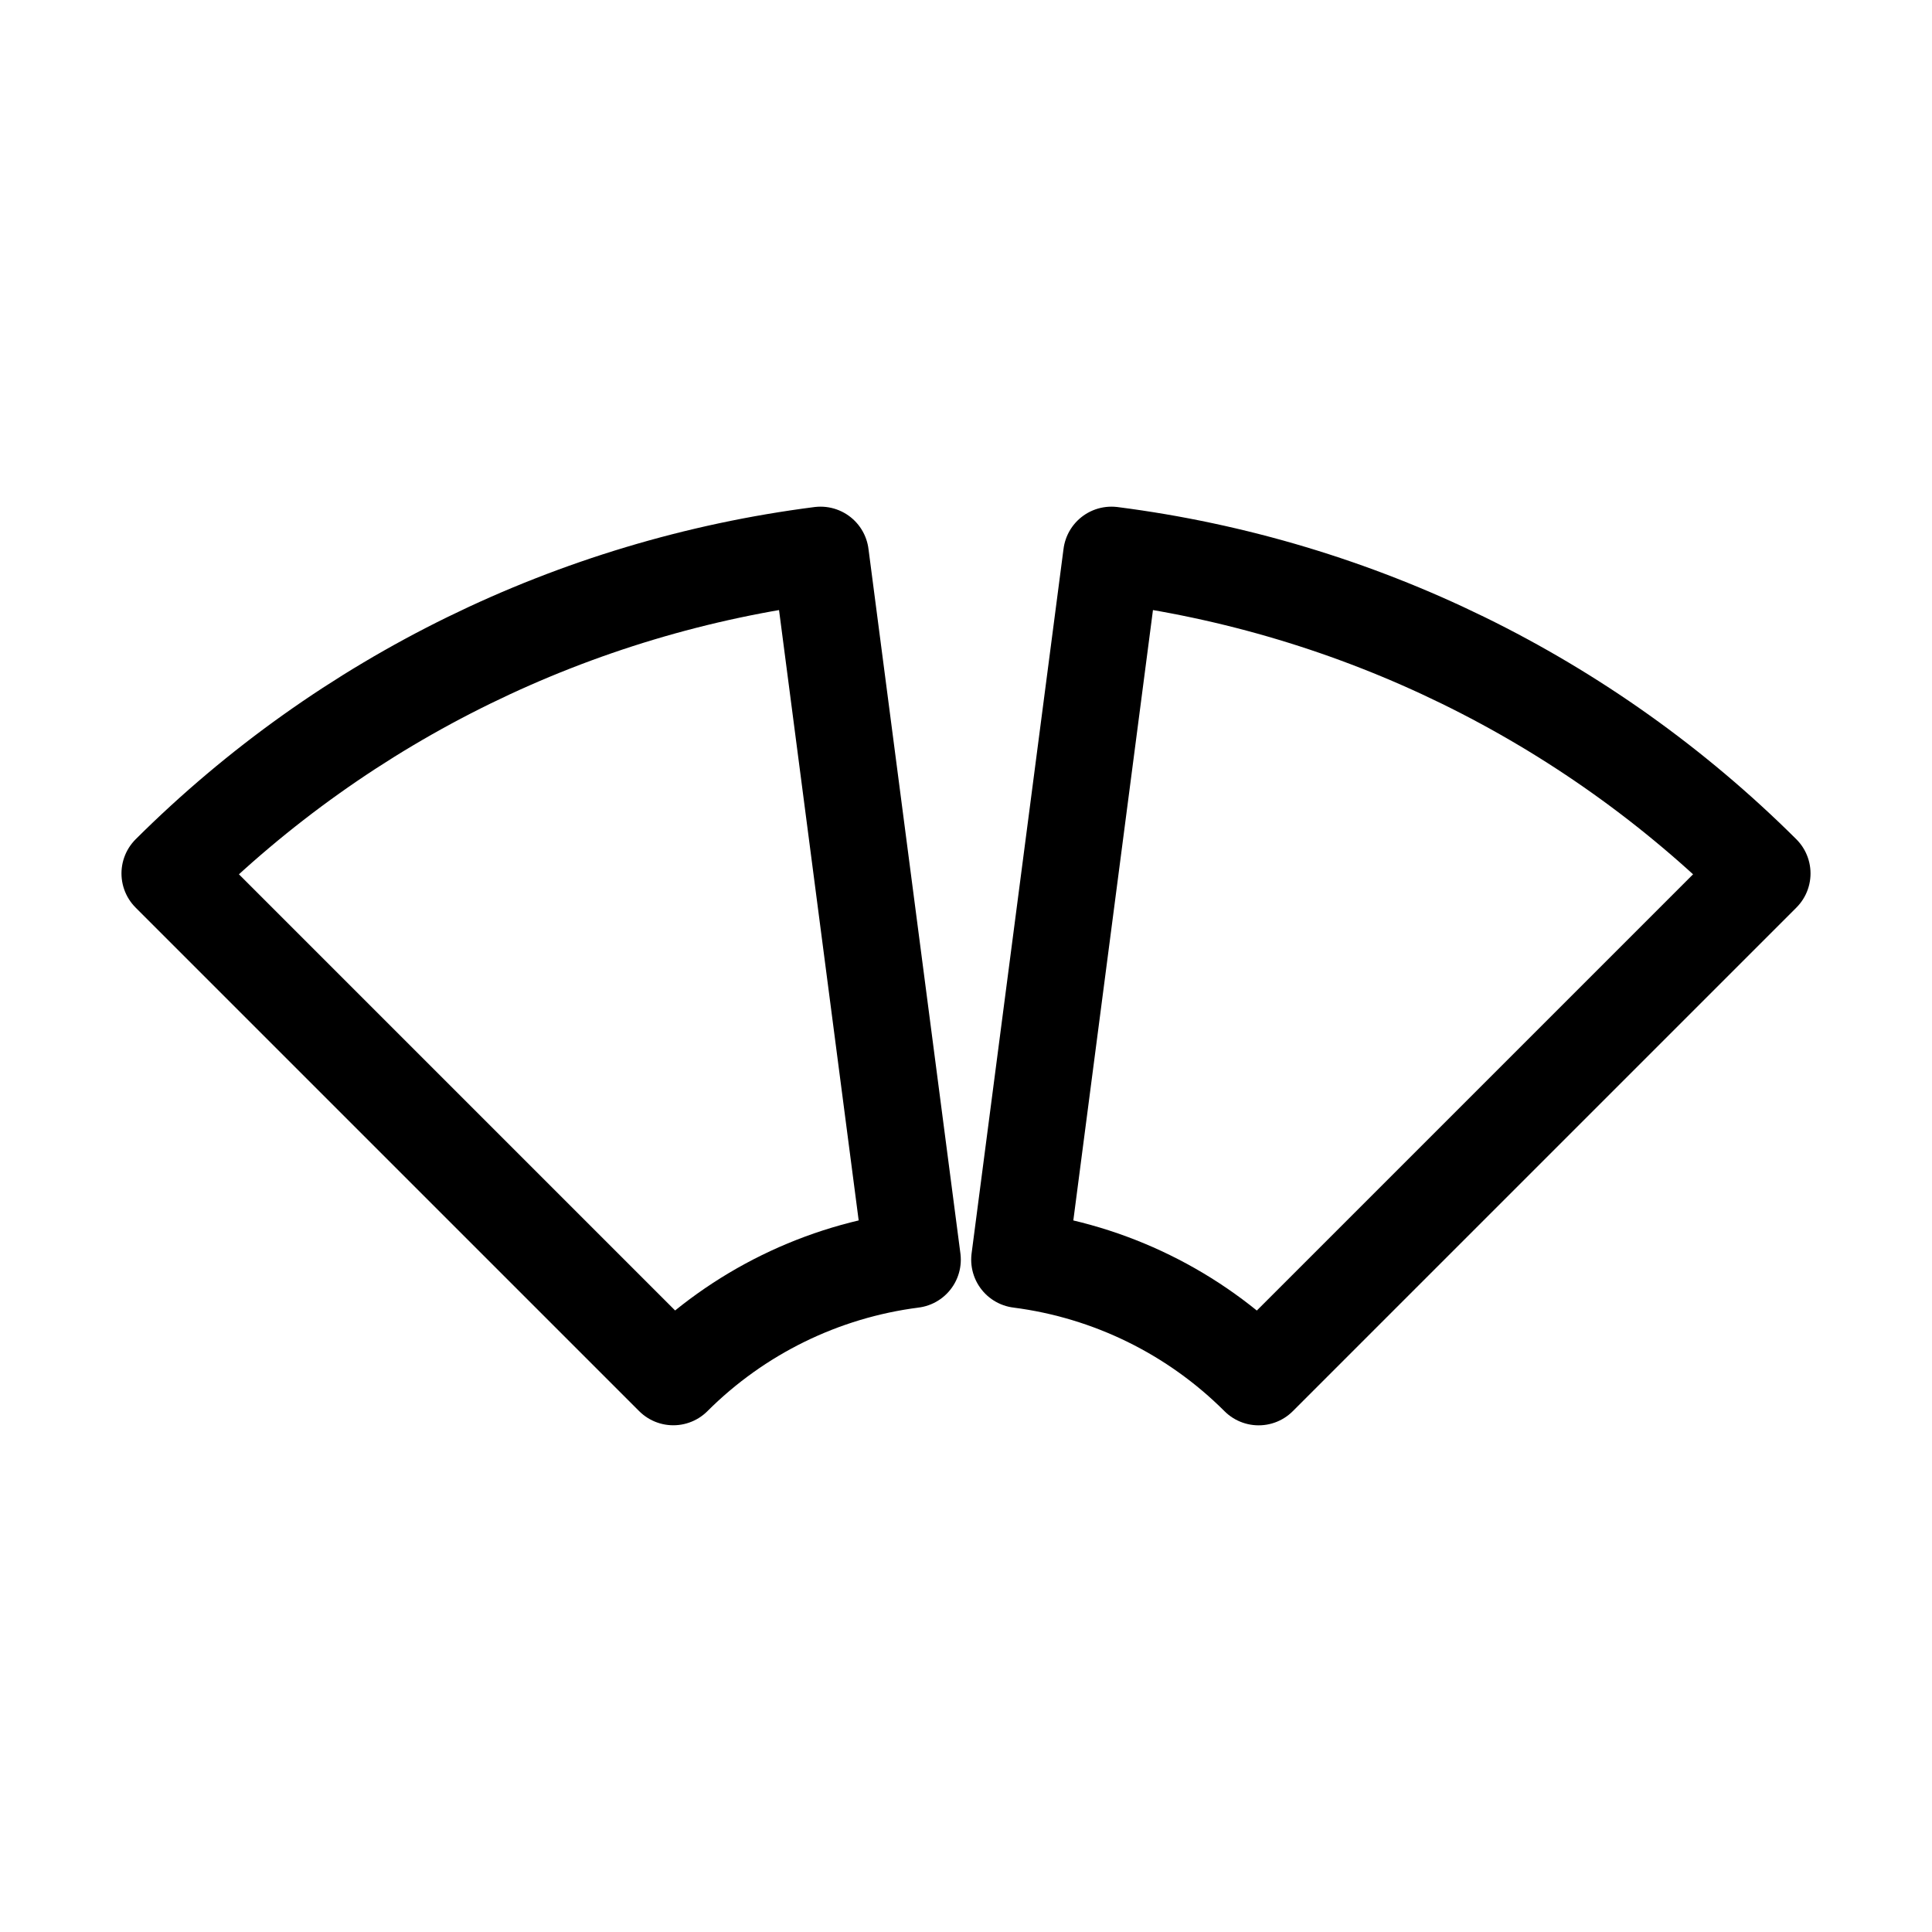
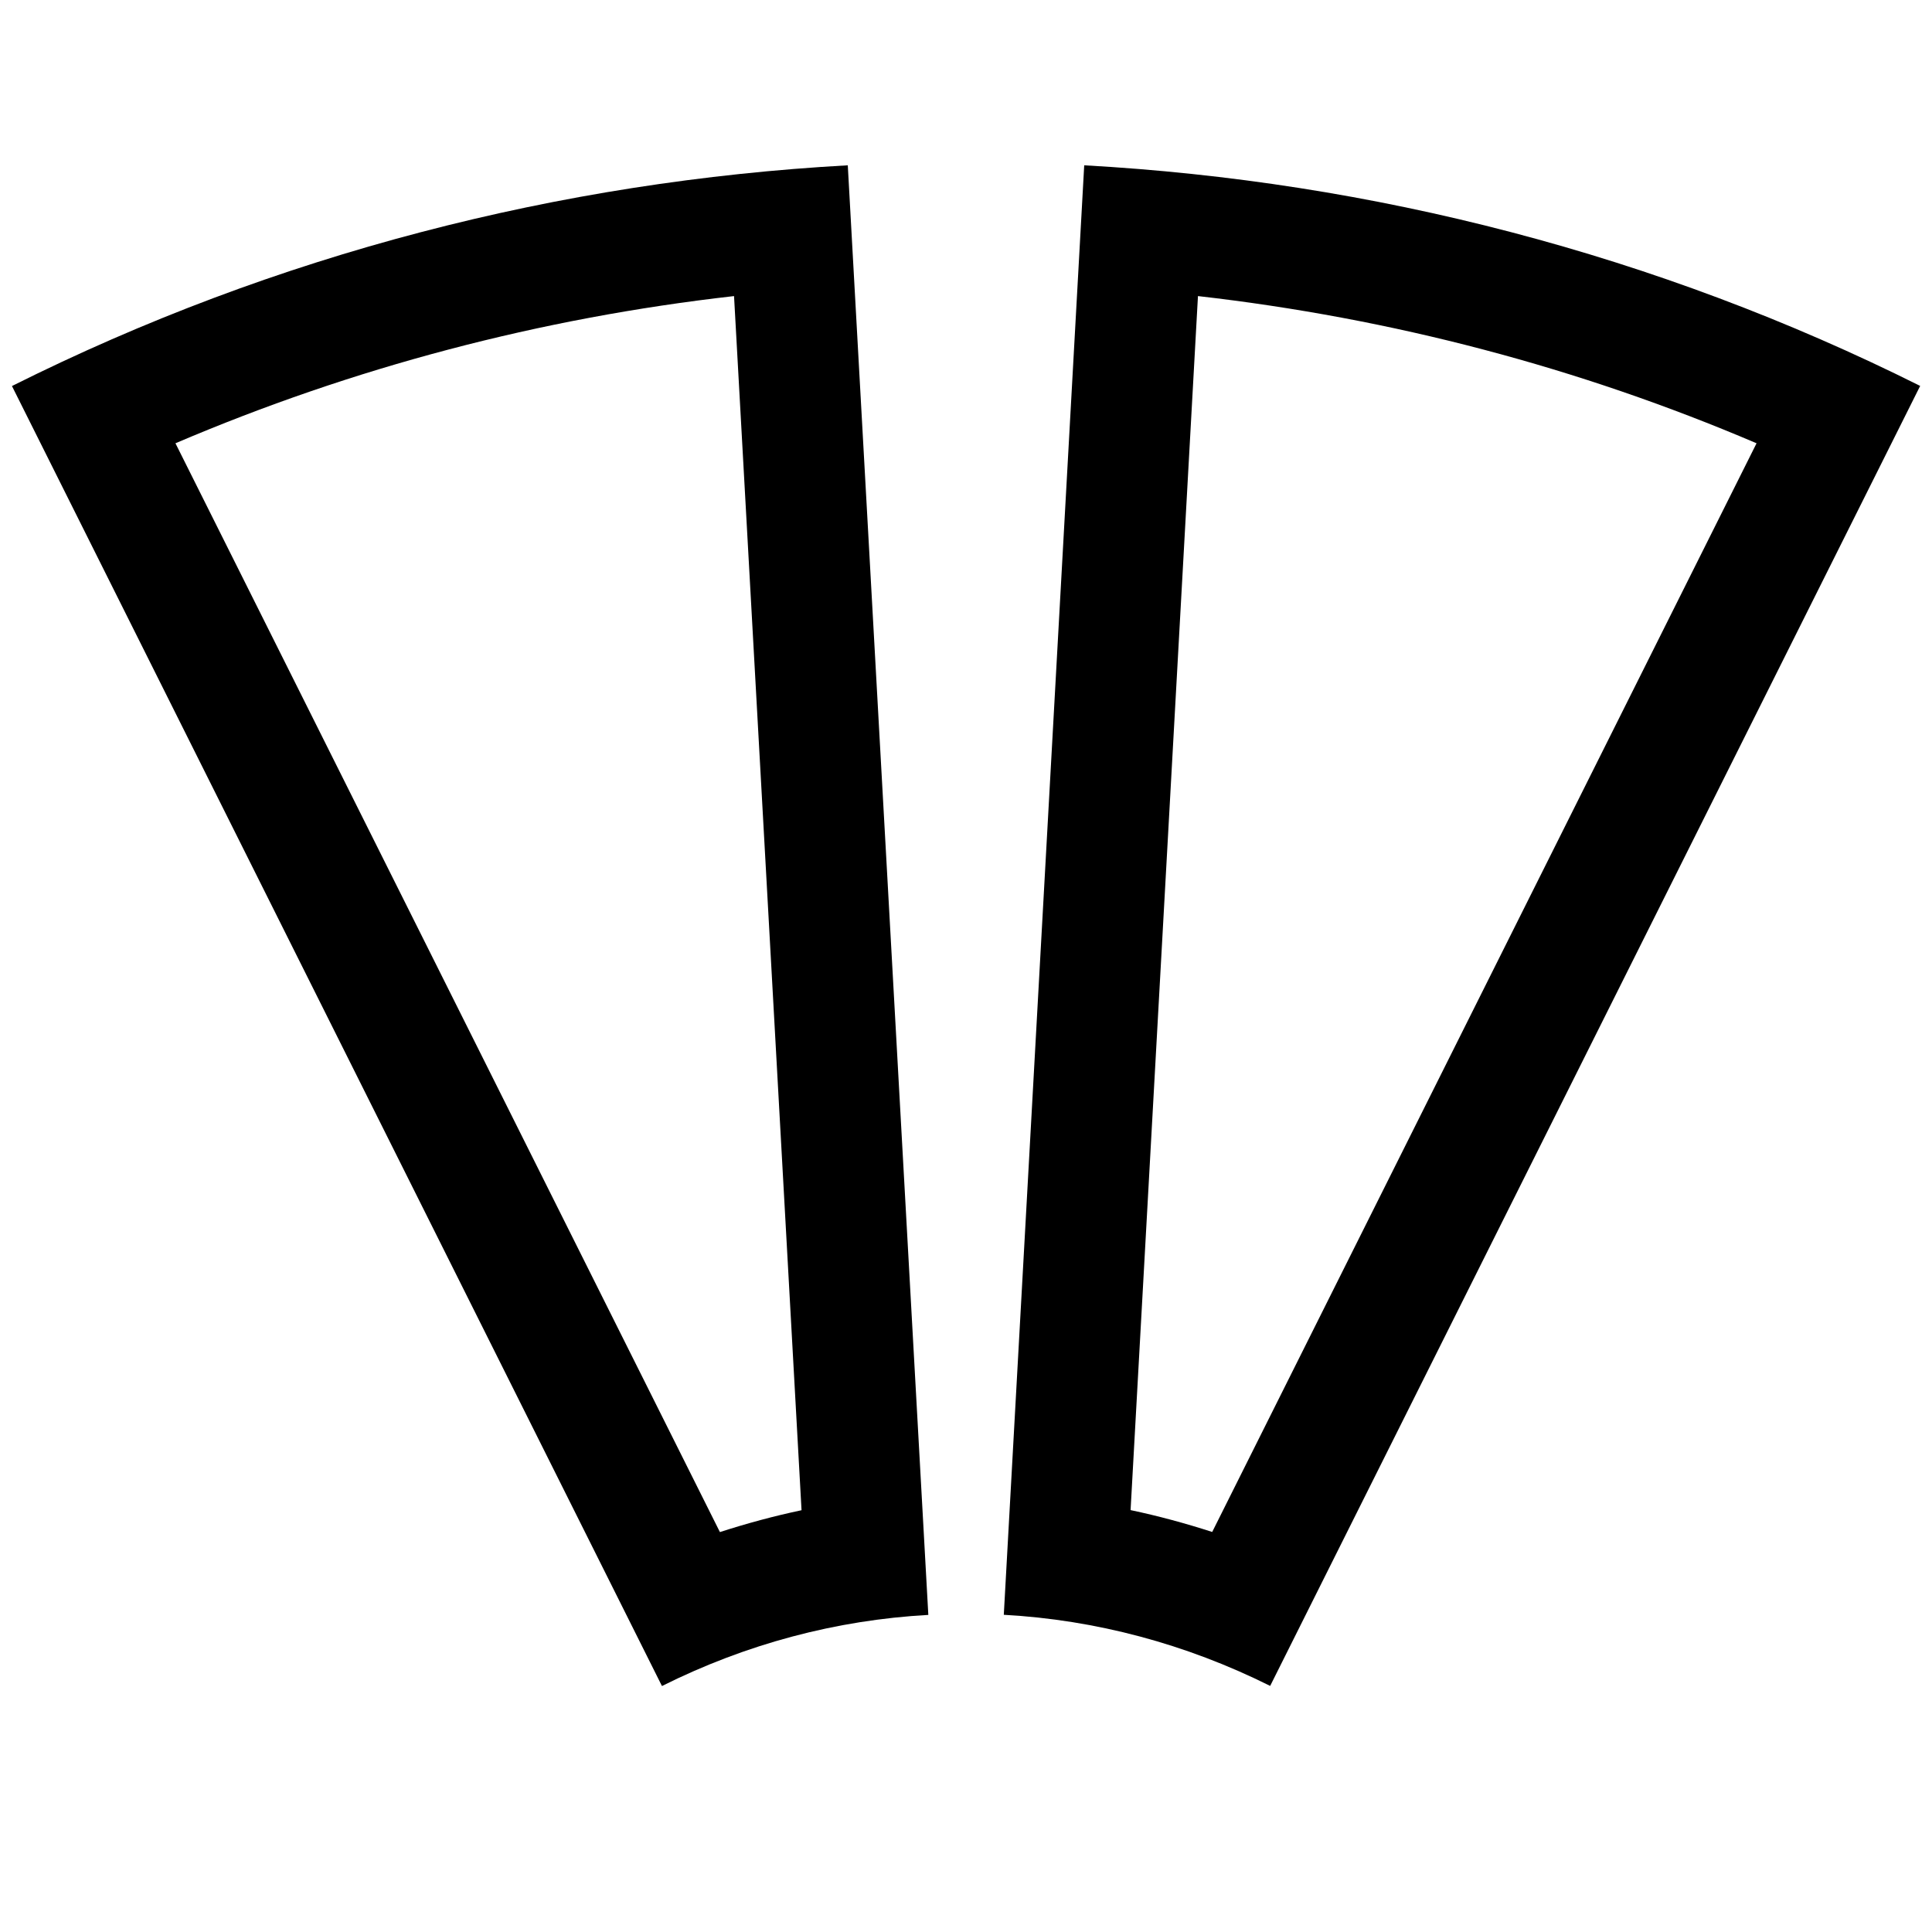
- <svg xmlns="http://www.w3.org/2000/svg" viewBox="0 0 32 32">
-   <path d="M18.409,9.192l-1.523,11.672a6.834,6.834,0,0,1,3.961,1.944l2.123-2.123L25.091,18.564l4.097-4.097A18.634,18.634,0,0,0,18.409,9.192Z" style="fill-opacity:0.0;stroke:#000;stroke-linejoin:round;stroke-width:1.6px" />
-   <path d="M15.114,20.864l-1.523-11.672A18.634,18.634,0,0,0,2.812,14.467L6.909,18.564l2.12,2.12,2.123,2.123A6.833,6.833,0,0,1,15.114,20.864Z" style="fill-opacity:0.0;stroke:#000;stroke-linejoin:round;stroke-width:1.6px" />
+ <svg xmlns="http://www.w3.org/2000/svg" version="1.1" id="Layer_1" x="0px" y="0px" width="16px" height="16px" viewBox="0 0 16 16" enable-background="new 0 0 16 16" xml:space="preserve">
+   <path d="M9.921,2.452c1.605,0.183,3.154,0.591,4.626,1.219l-4.508,9.016c-0.223-0.072-0.448-0.133-0.676-0.181L9.921,2.452   M8.979,1.369L8.313,13.373c0.762,0.042,1.508,0.241,2.206,0.589l5.383-10.766C13.719,2.105,11.362,1.501,8.979,1.369L8.979,1.369z   M6.079,2.452l0.559,10.055c-0.228,0.048-0.453,0.109-0.676,0.181L1.453,3.671C2.925,3.043,4.474,2.634,6.079,2.452 M7.021,1.369  c-2.383,0.132-4.74,0.736-6.922,1.828l5.383,10.766c0.698-0.349,1.444-0.547,2.206-0.589L7.021,1.369L7.021,1.369z" />
</svg>
